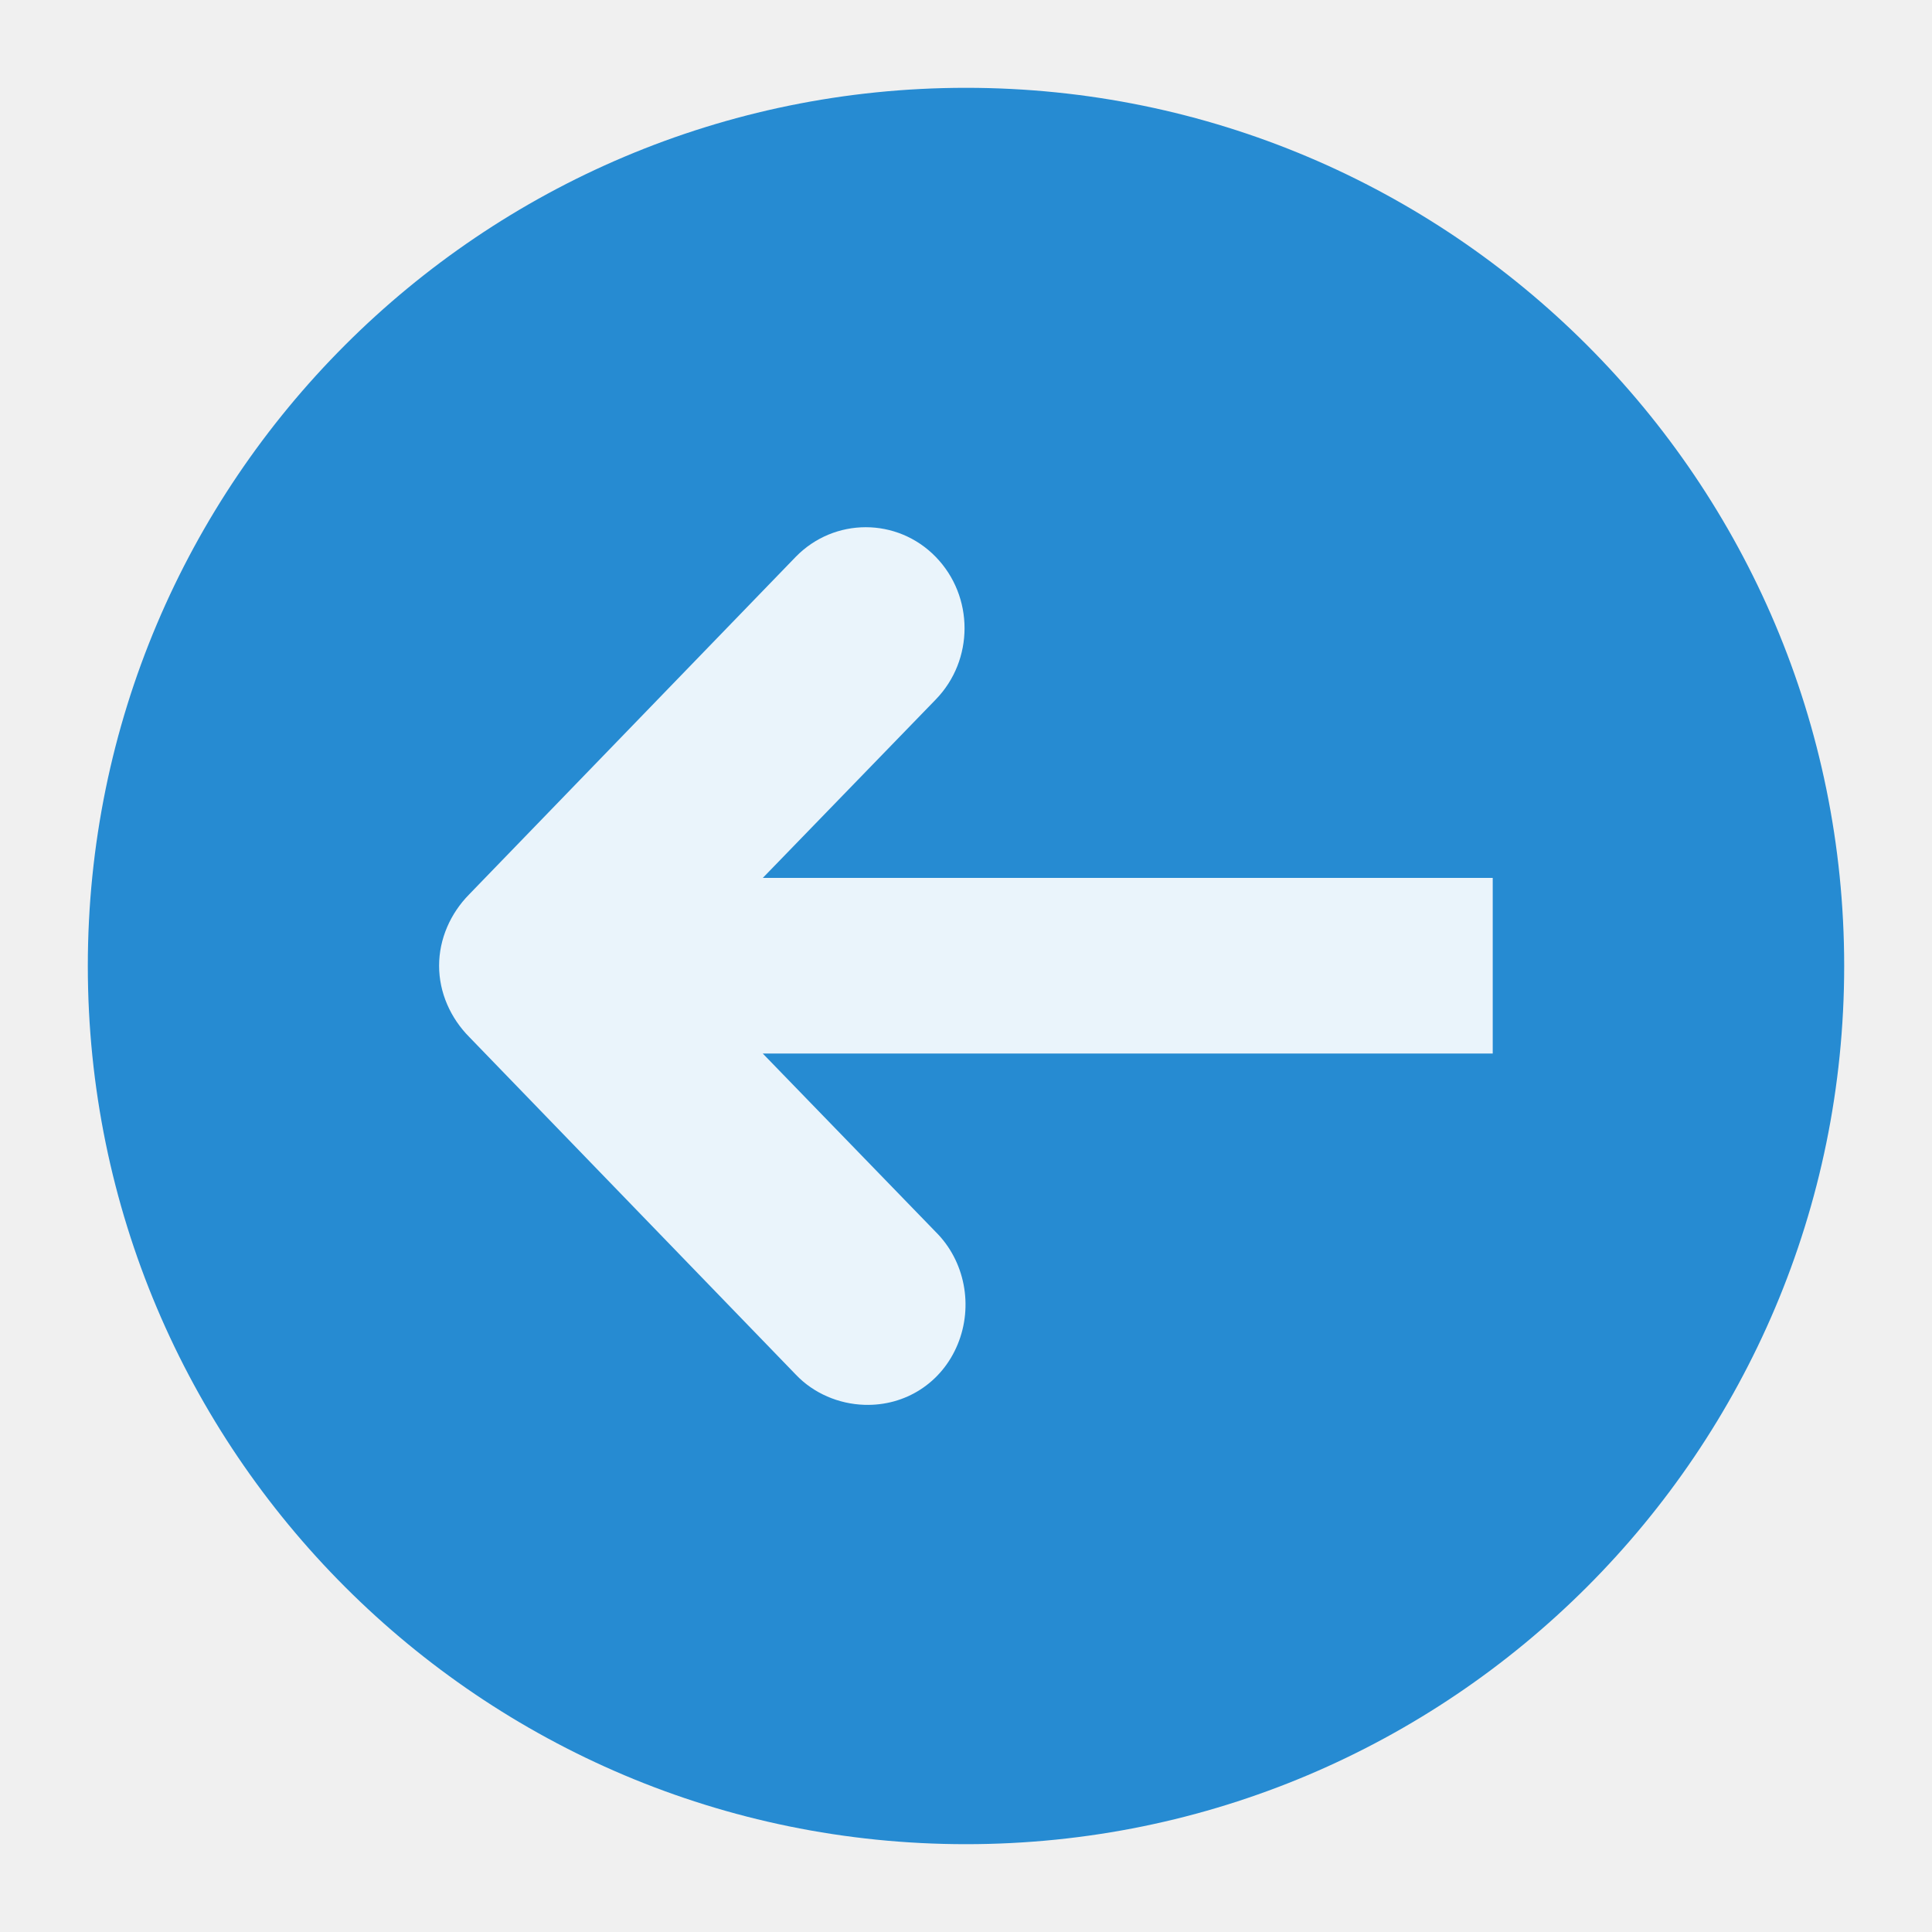
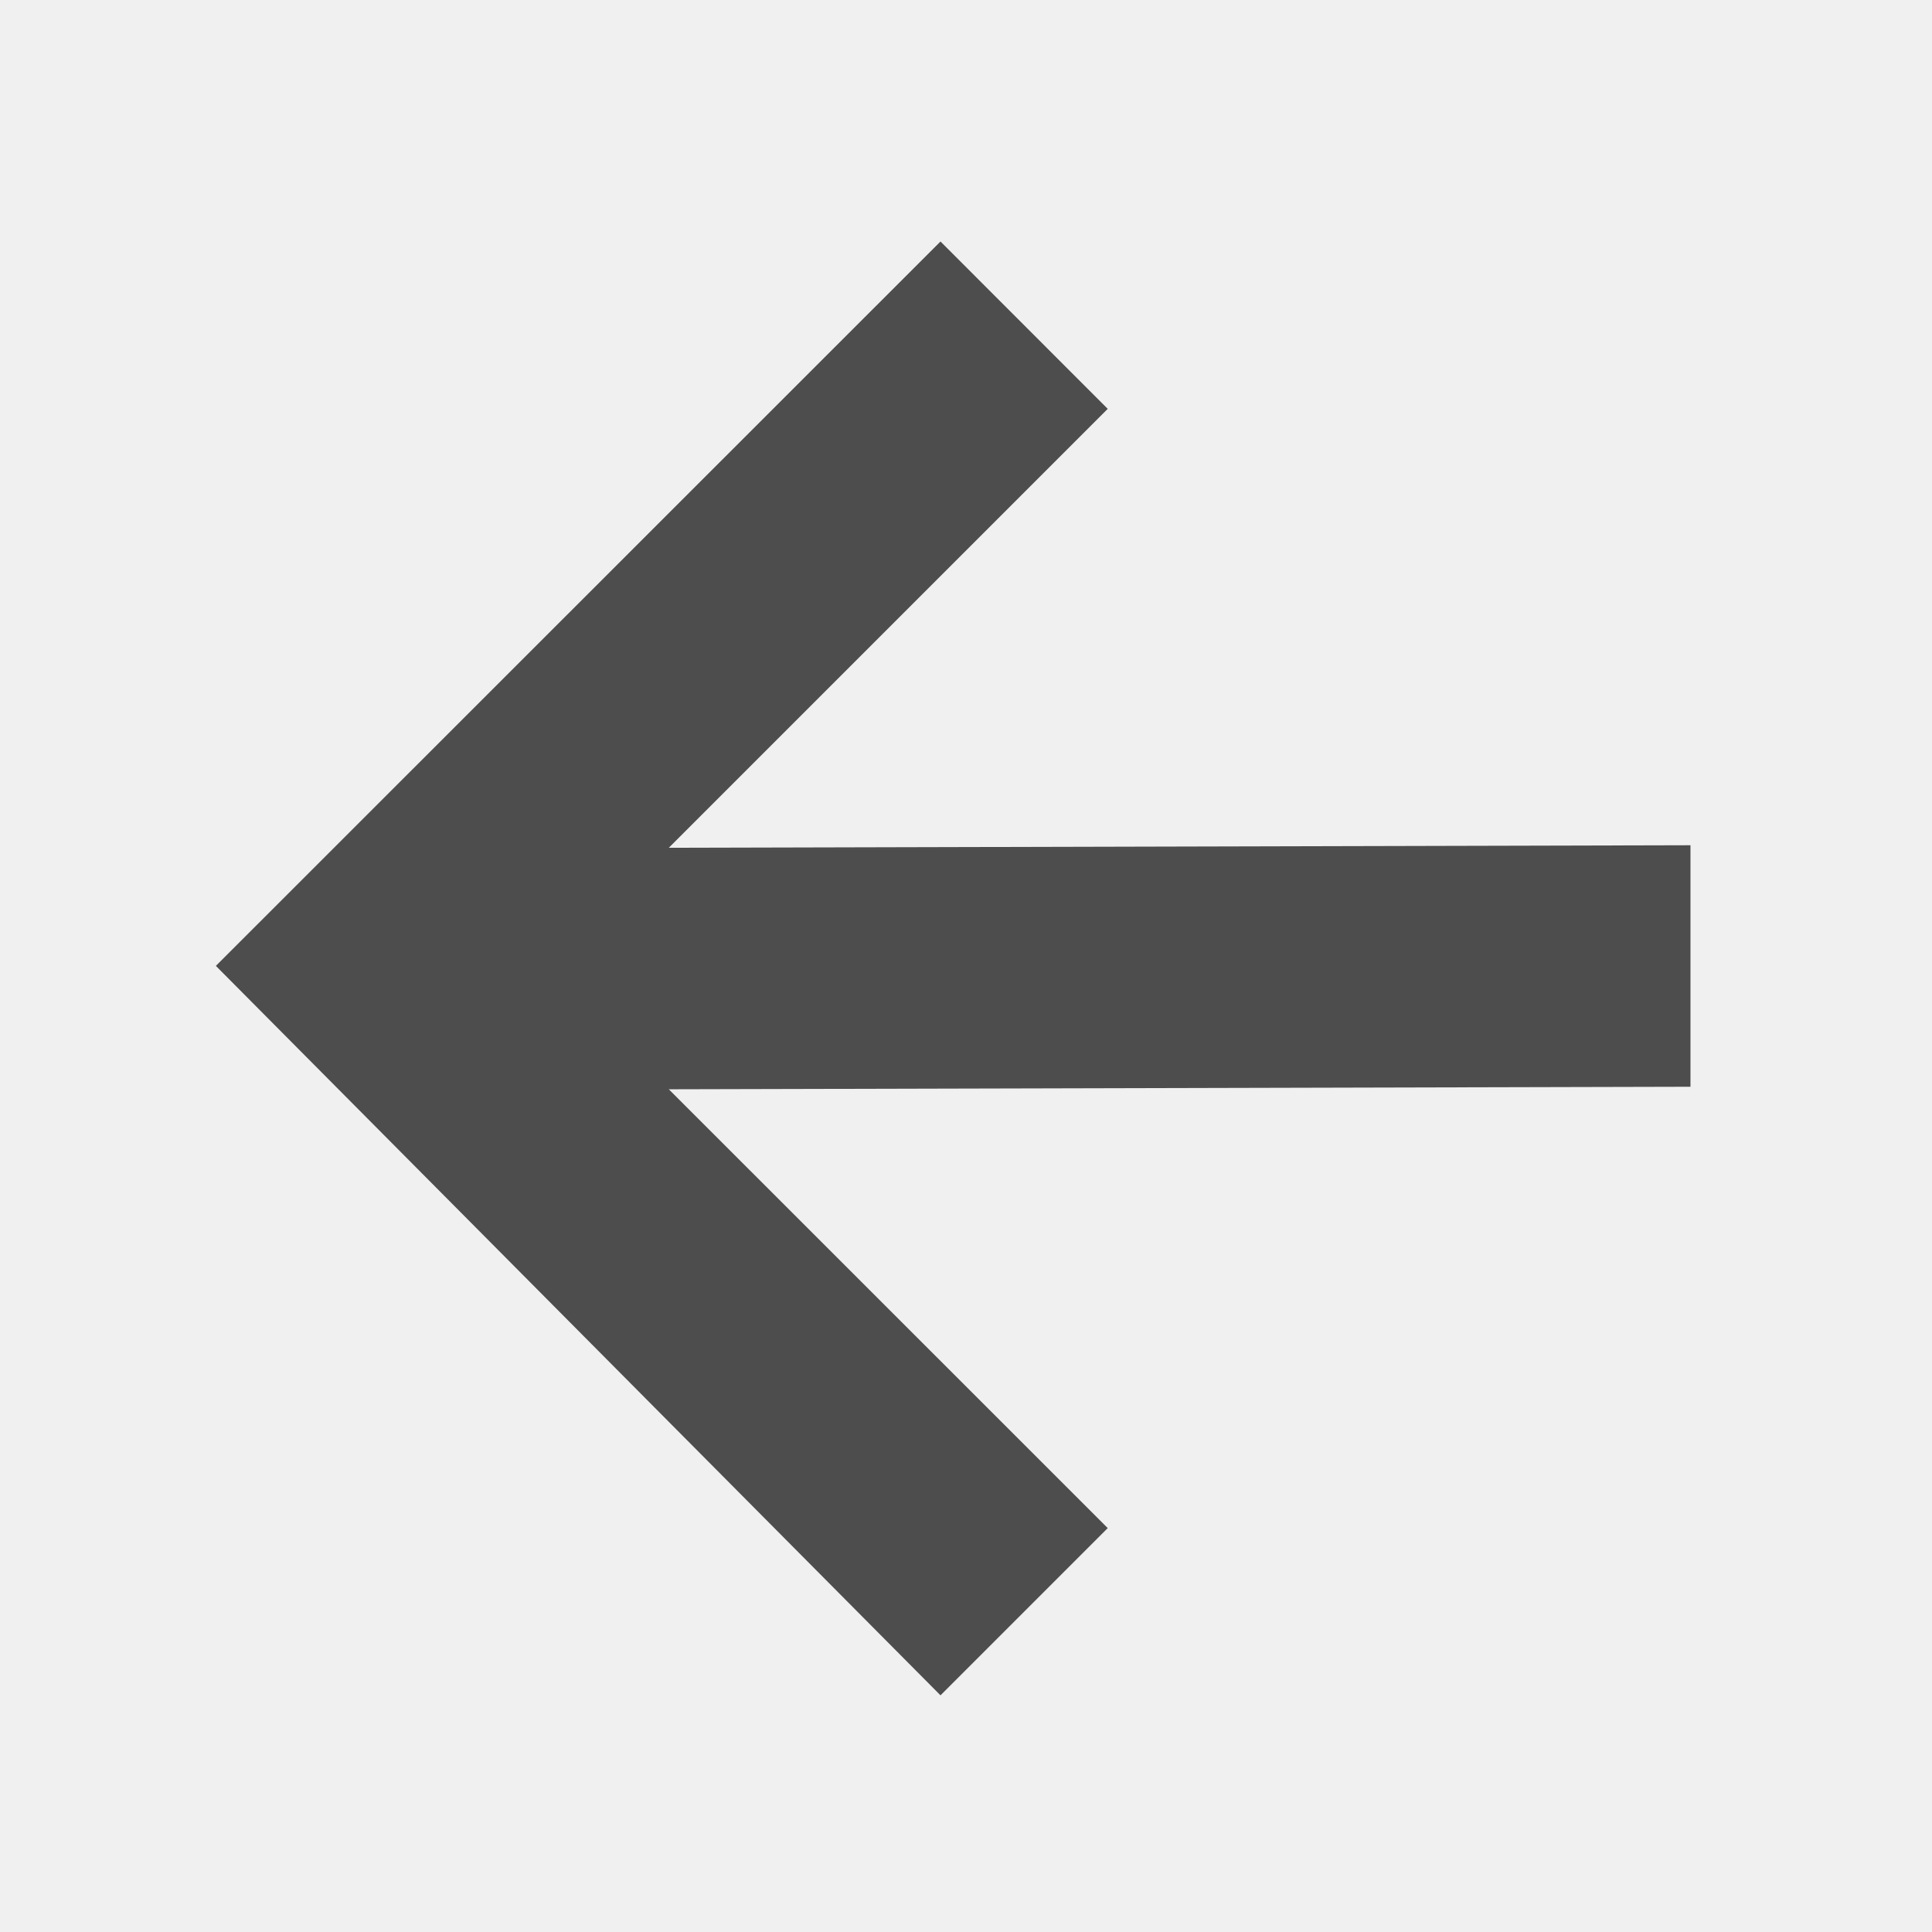
- <svg xmlns="http://www.w3.org/2000/svg" width="22" height="22" viewBox="0 0 22 22">
-   <g transform="matrix(-1 0 0 -1 22 22)">
-     <path style="fill:#268bd2;fill-rule:evenodd" d="M 21,11 C 21,5.478 16.522,1 11,1 5.478,1 1,5.478 1,11 c 0,5.522 4.478,10 10,10 5.522,0 10,-4.478 10,-10 z" />
-     <path style="fill:#fff;fill-opacity:.9" d="m 17,11.003 c 0,-0.306 -0.13,-0.596 -0.344,-0.812 L 12.938,6.347 c -0.202,-0.213 -0.489,-0.335 -0.781,-0.344 -0.465,-0.015 -0.881,0.249 -1.062,0.688 -0.181,0.438 -0.083,0.951 0.25,1.281 l 1.969,2.031 -8.312,0 0,2 8.312,0 -1.969,2.031 c -0.438,0.45 -0.438,1.175 0,1.625 0.438,0.45 1.155,0.45 1.594,0 l 3.719,-3.844 C 16.87,11.6 17,11.309 17,11.003 z" />
+ <svg xmlns="http://www.w3.org/2000/svg" xmlns:ns1="http://www.openswatchbook.org/uri/2009/osb" height="16" version="1.1" width="16" enable-background="new">
+   <defs id="defs7386">
+     <linearGradient id="linearGradient5606" ns1:paint="solid">
+       <stop id="stop5608" />
+     </linearGradient>
+     <filter color-interpolation-filters="sRGB" id="filter7554">
+       <feBlend id="feBlend7556" in2="BackgroundImage" mode="darken" />
+     </filter>
+   </defs>
+   <g id="layer12" transform="translate(-281.0002,-29)">
+     <style id="current-color-scheme" type="text/css">.ColorScheme-Text { color:#4d4d4d; }</style>
+     <path class="ColorScheme-Text" d="m 288.789,31 1.385,1.386 -3.635,3.635 8.461,-0.021 0,2 -8.461,0.021 3.635,3.634 -1.385,1.385 -6.001,-6.041 z" id="path4765" fill="currentColor" />
  </g>
</svg>
